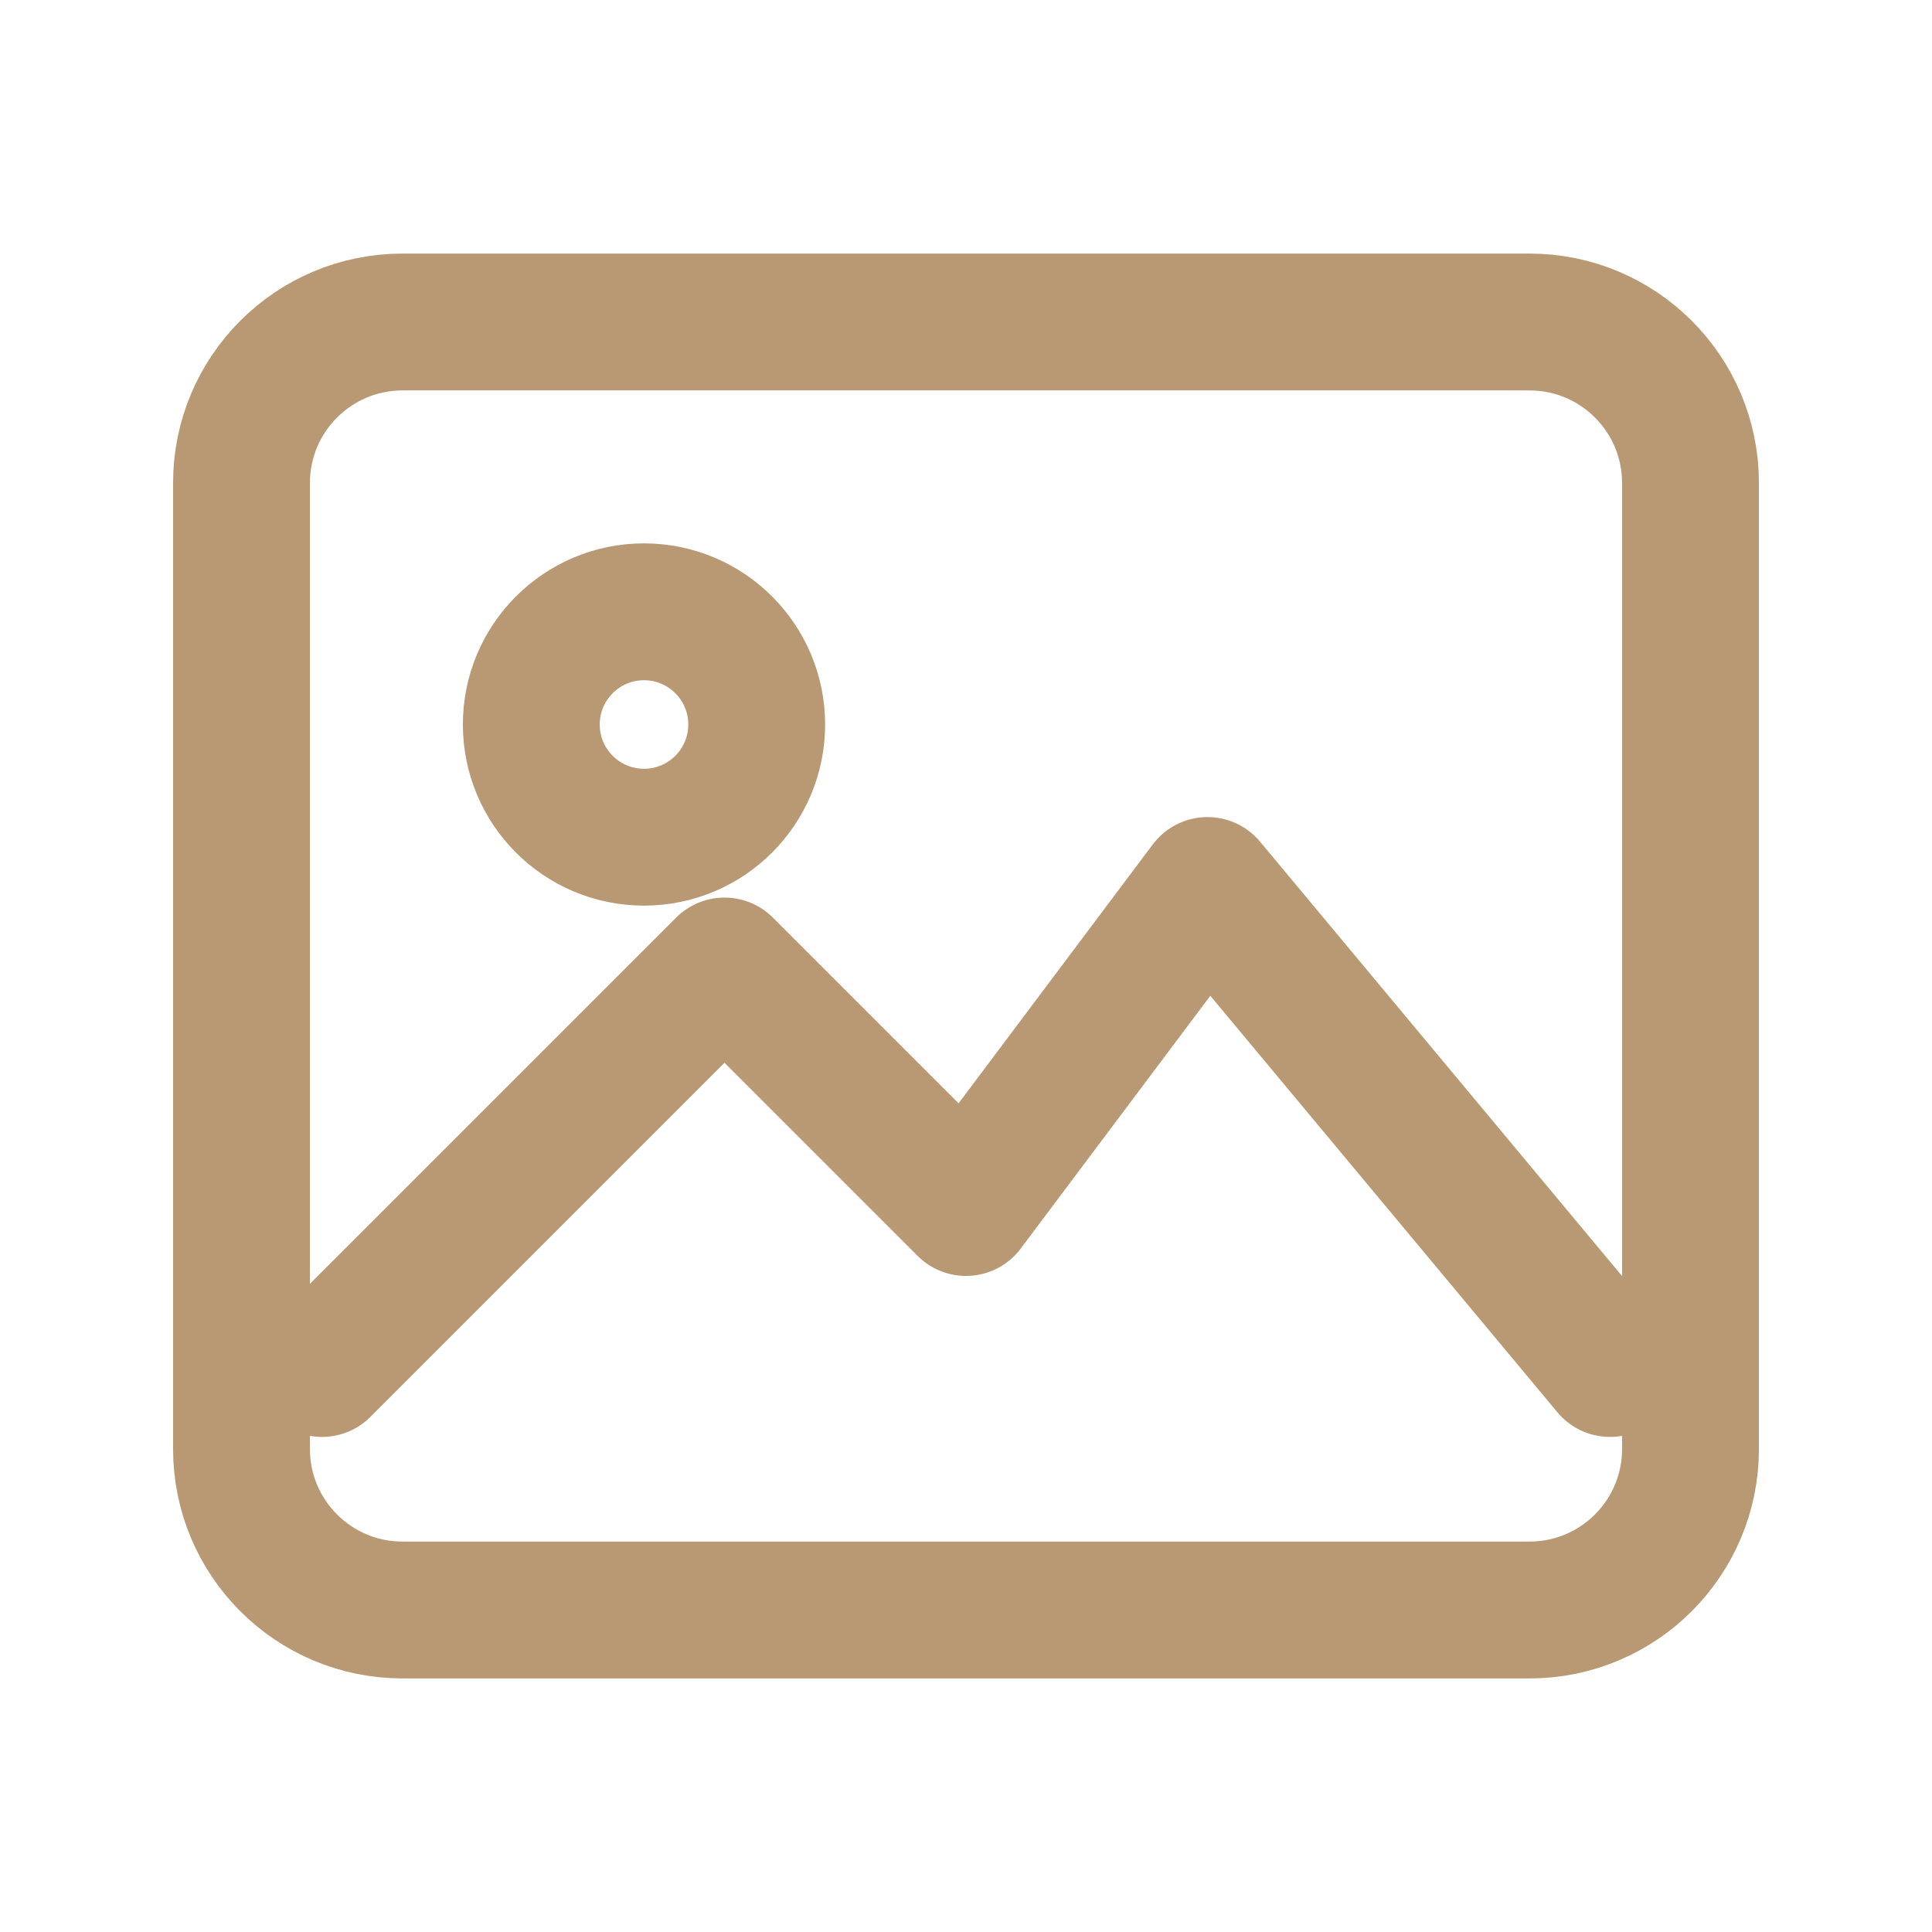
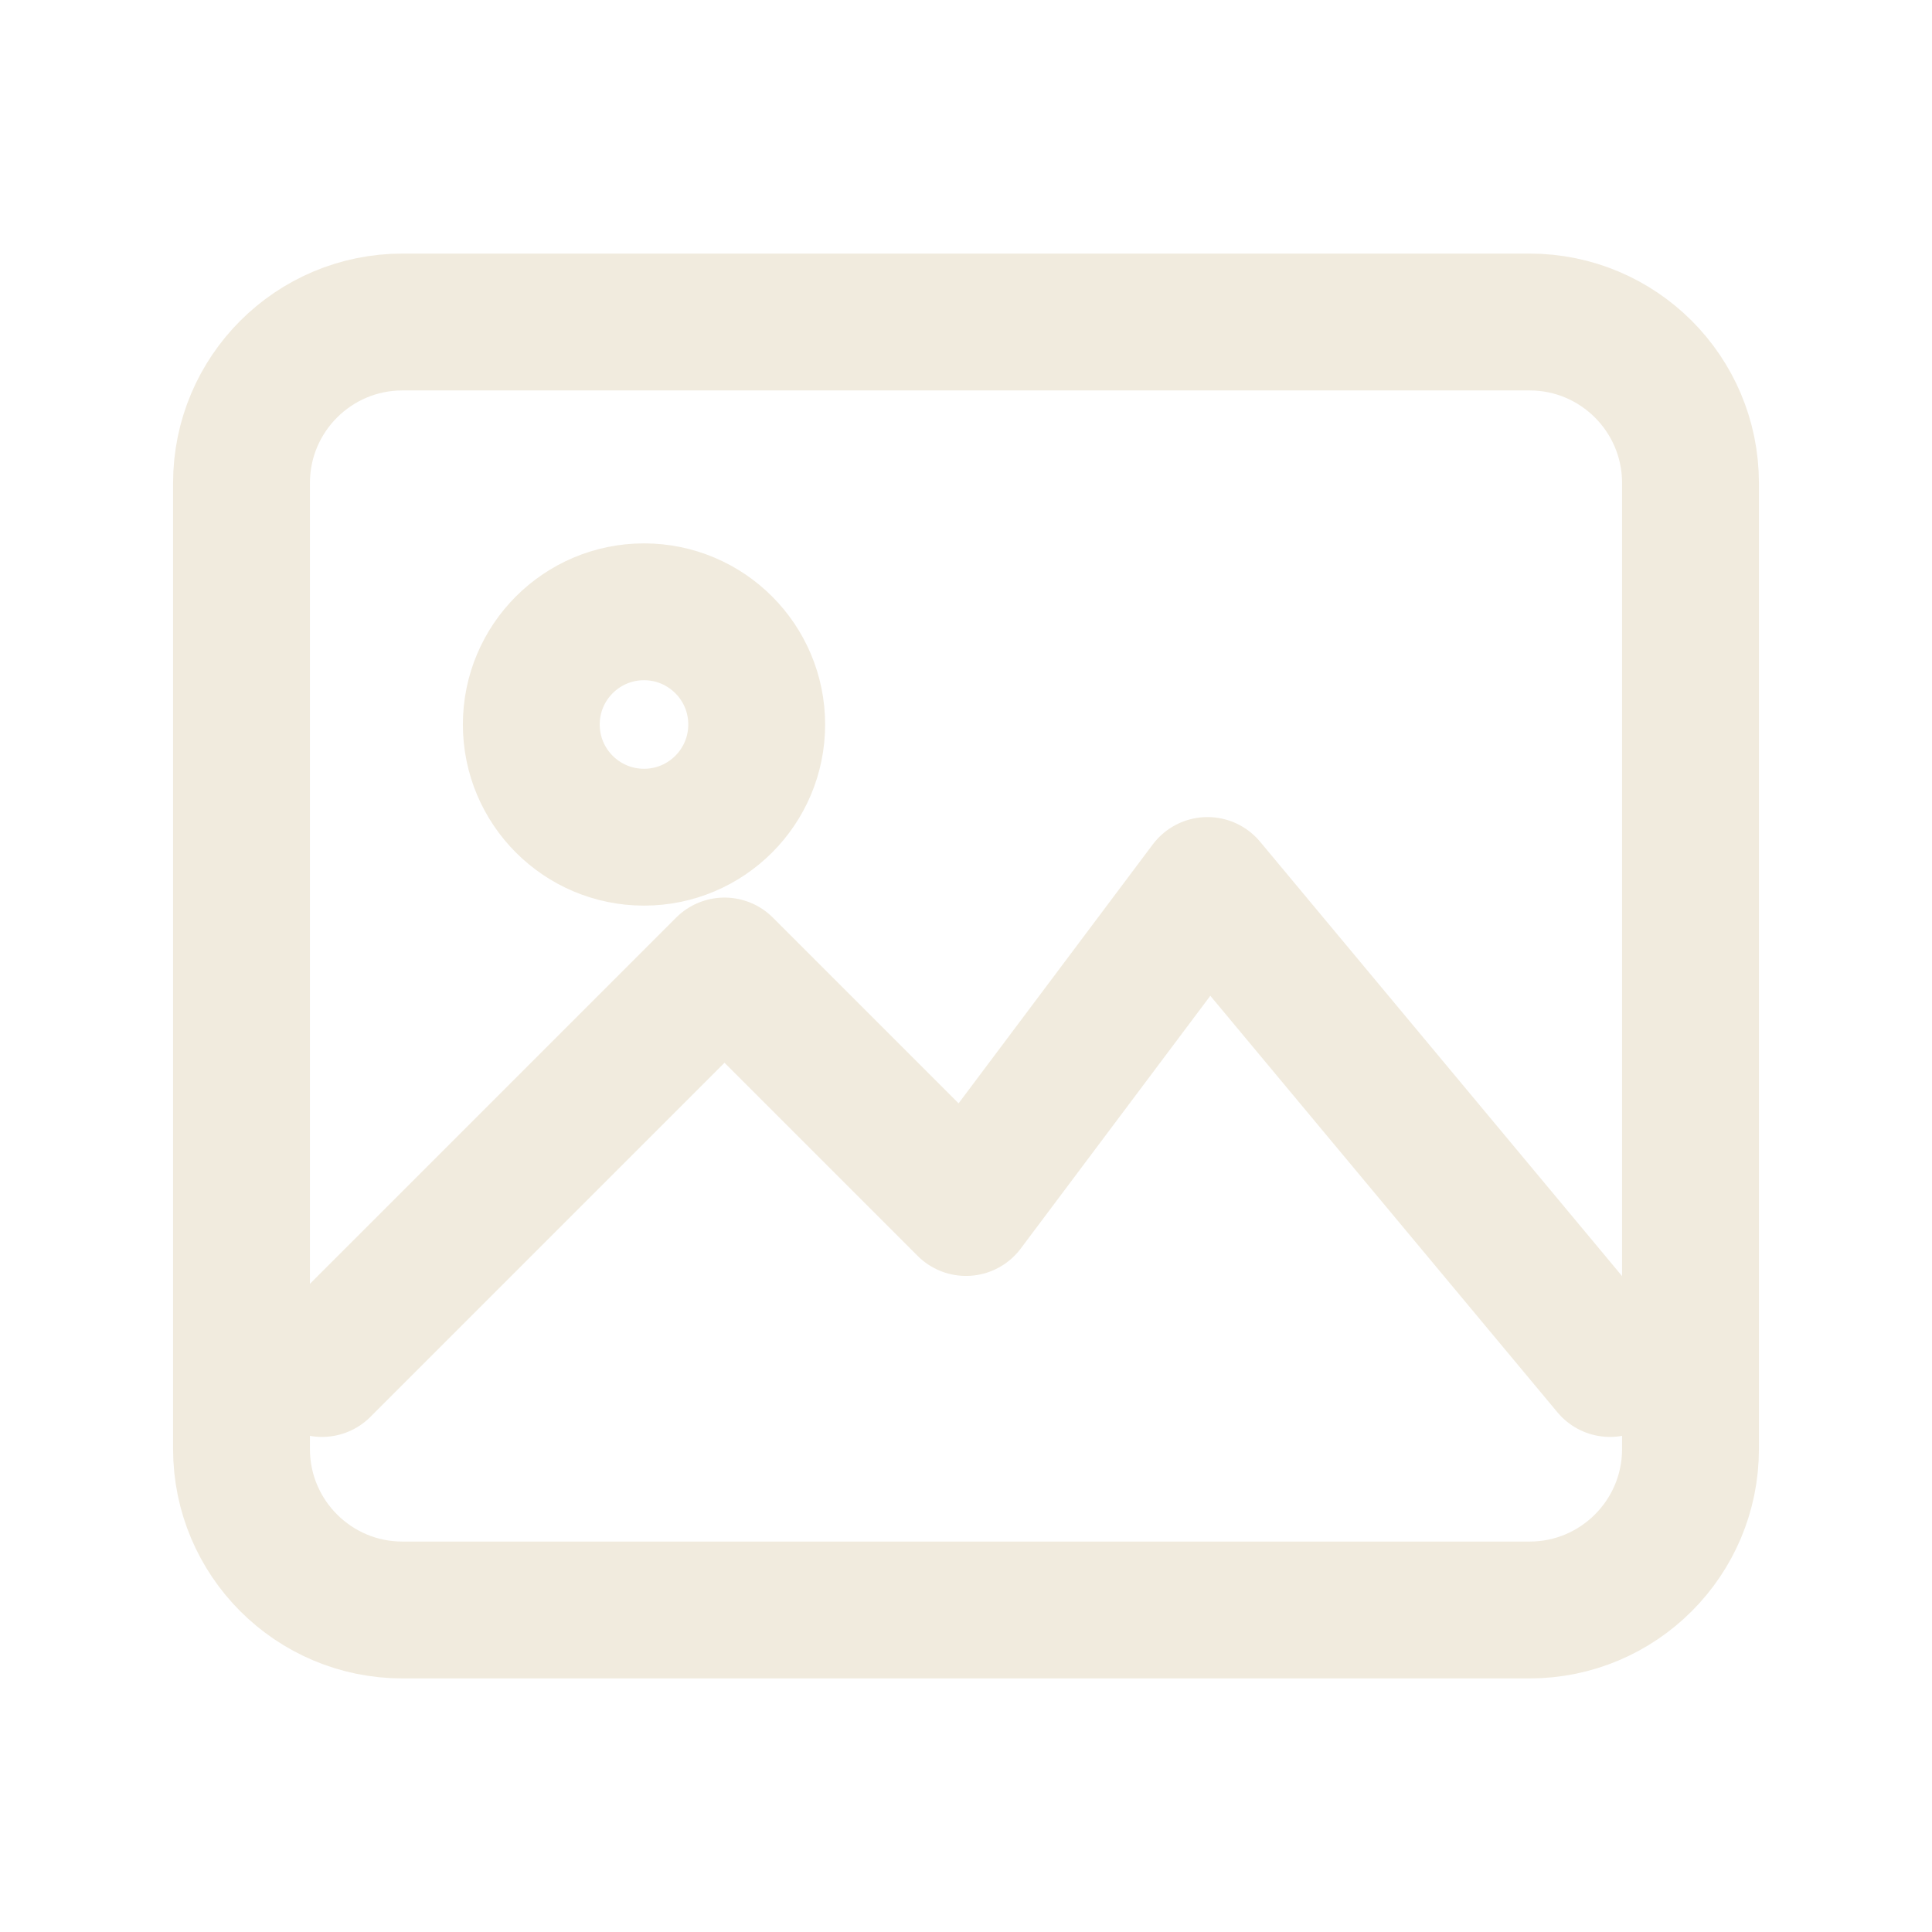
- <svg xmlns="http://www.w3.org/2000/svg" width="20" height="20" viewBox="0 0 24 24" fill="none" stroke="#b89973" stroke-width="1.7" stroke-linecap="round" stroke-linejoin="round">
+ <svg xmlns="http://www.w3.org/2000/svg" width="20" height="20" viewBox="0 0 24 24" fill="none" stroke="#f1ebde" stroke-width="1.7" stroke-linecap="round" stroke-linejoin="round">
  <rect x="3" y="4" width="18" height="16" rx="2" />
  <circle cx="8" cy="9" r="1.4" />
  <path d="m4 17 5-5 3 3 3-4 5 6" />
</svg>
